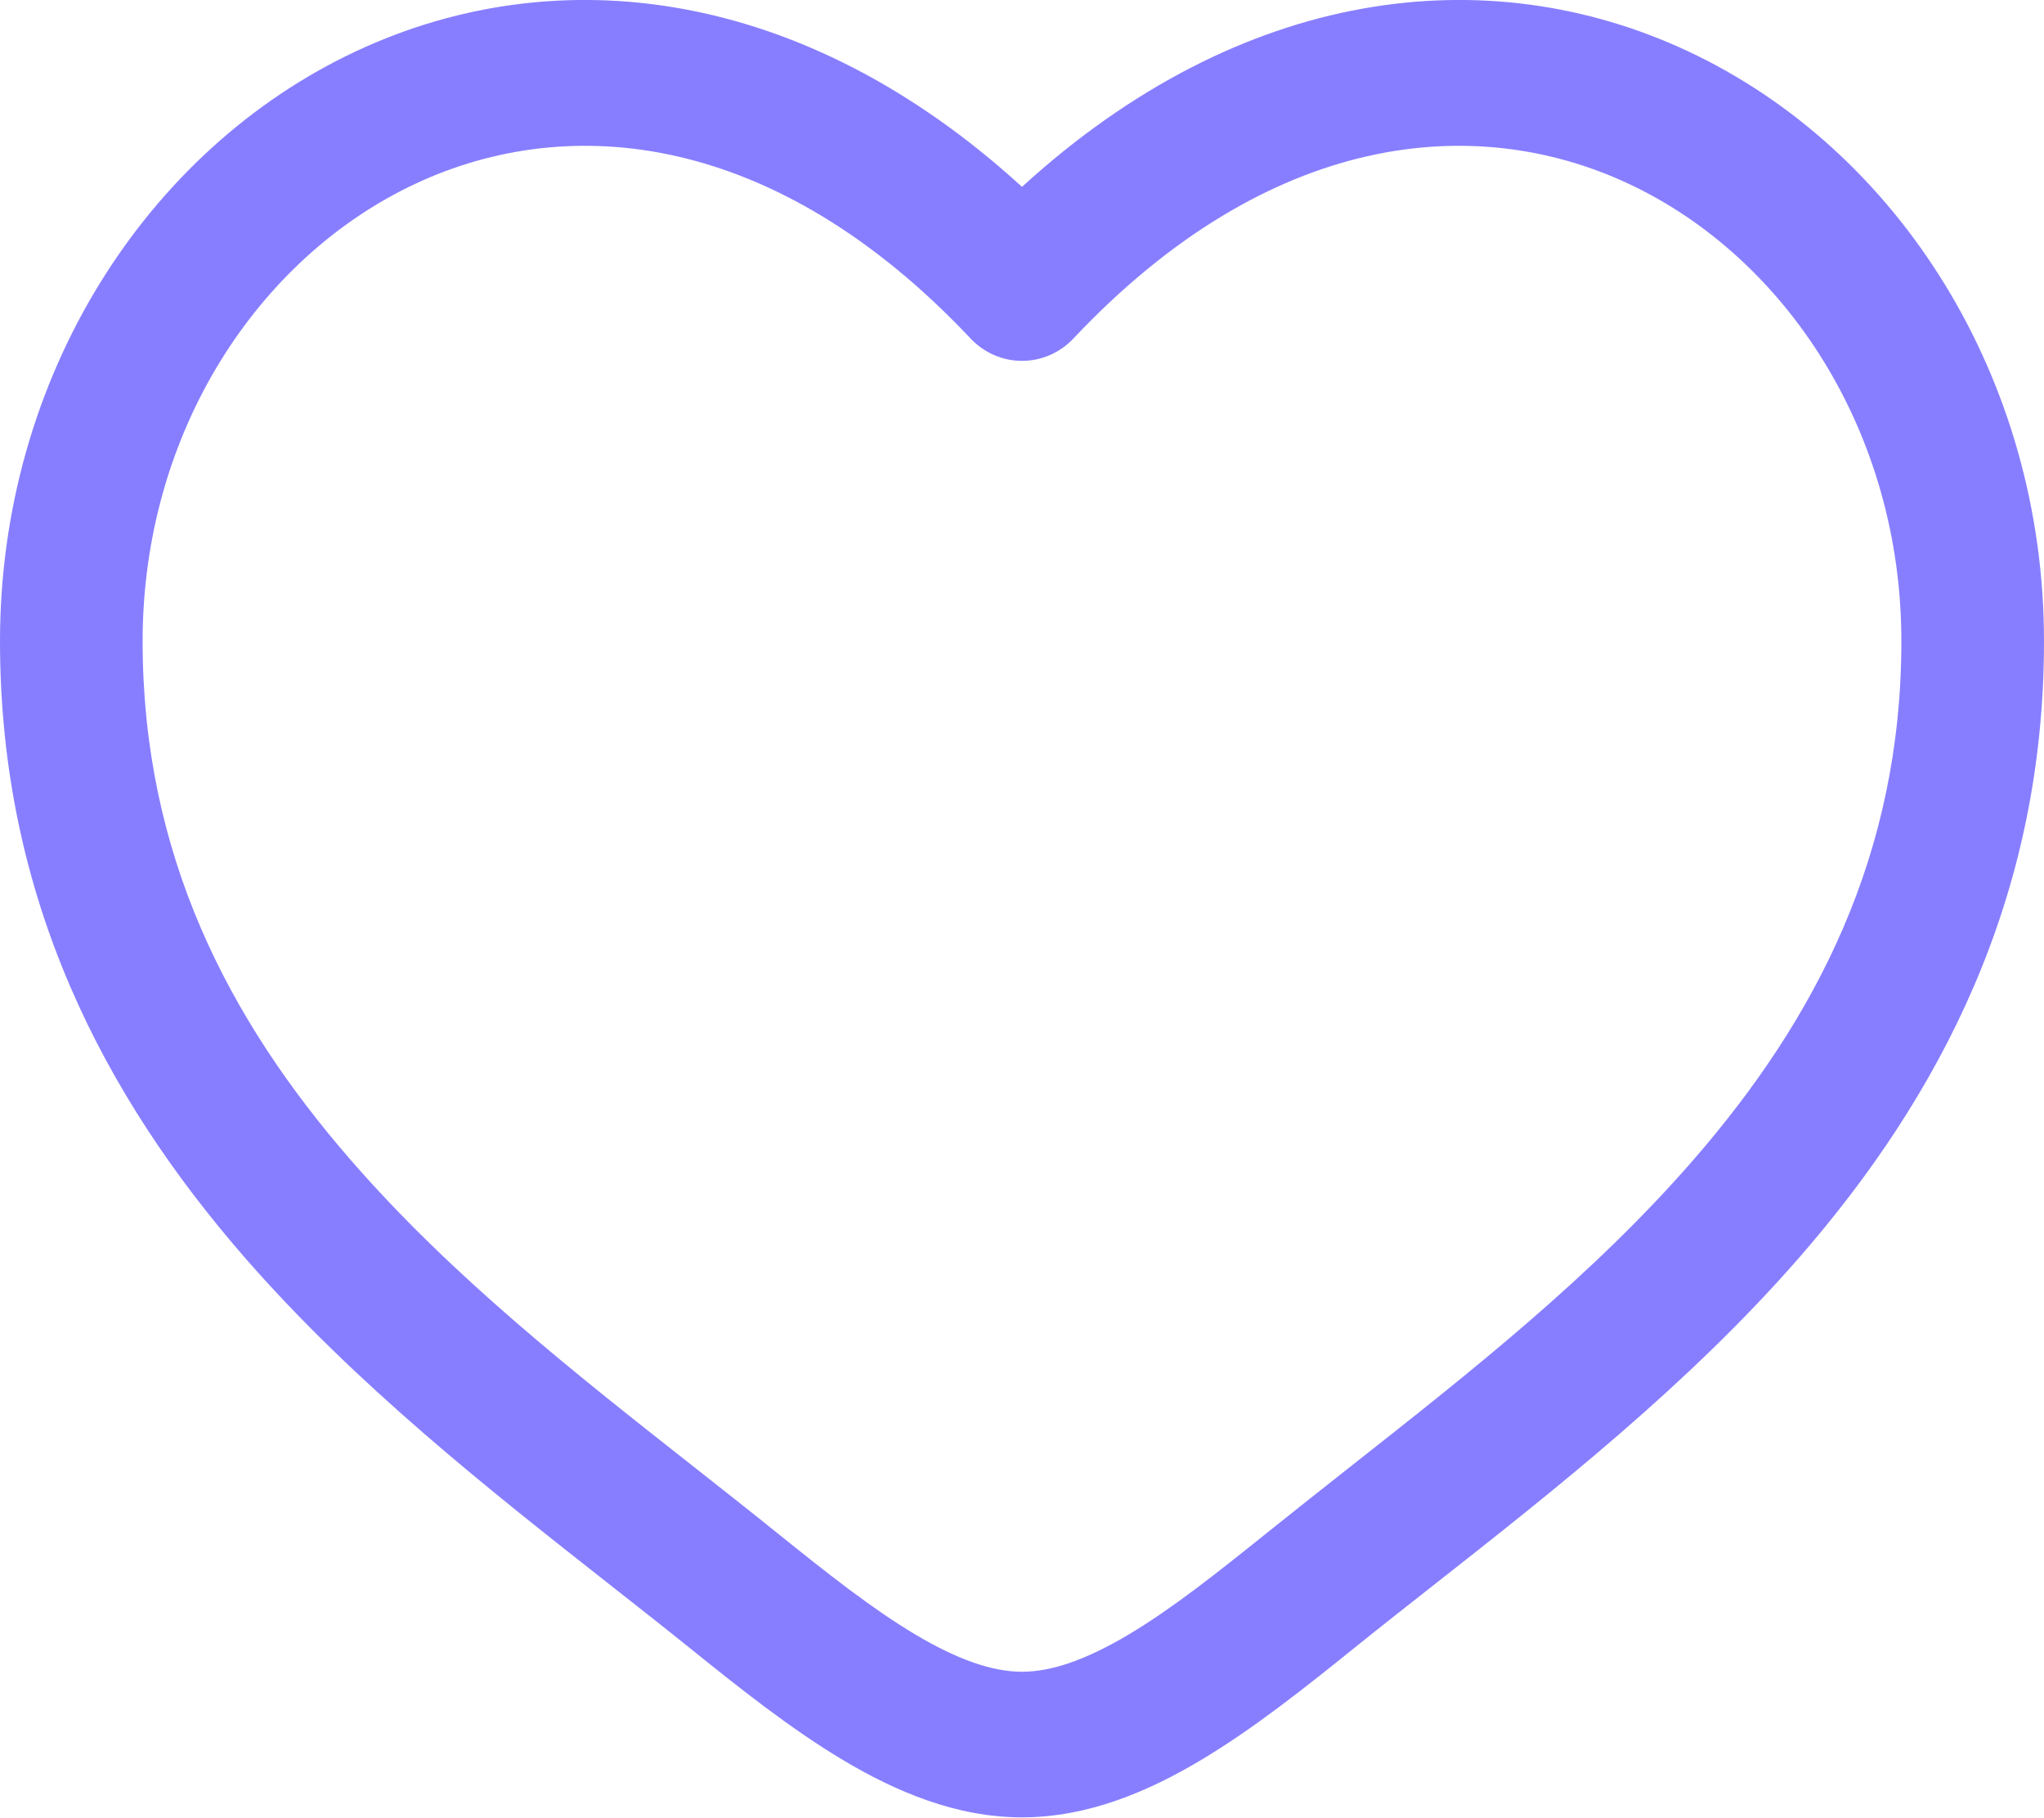
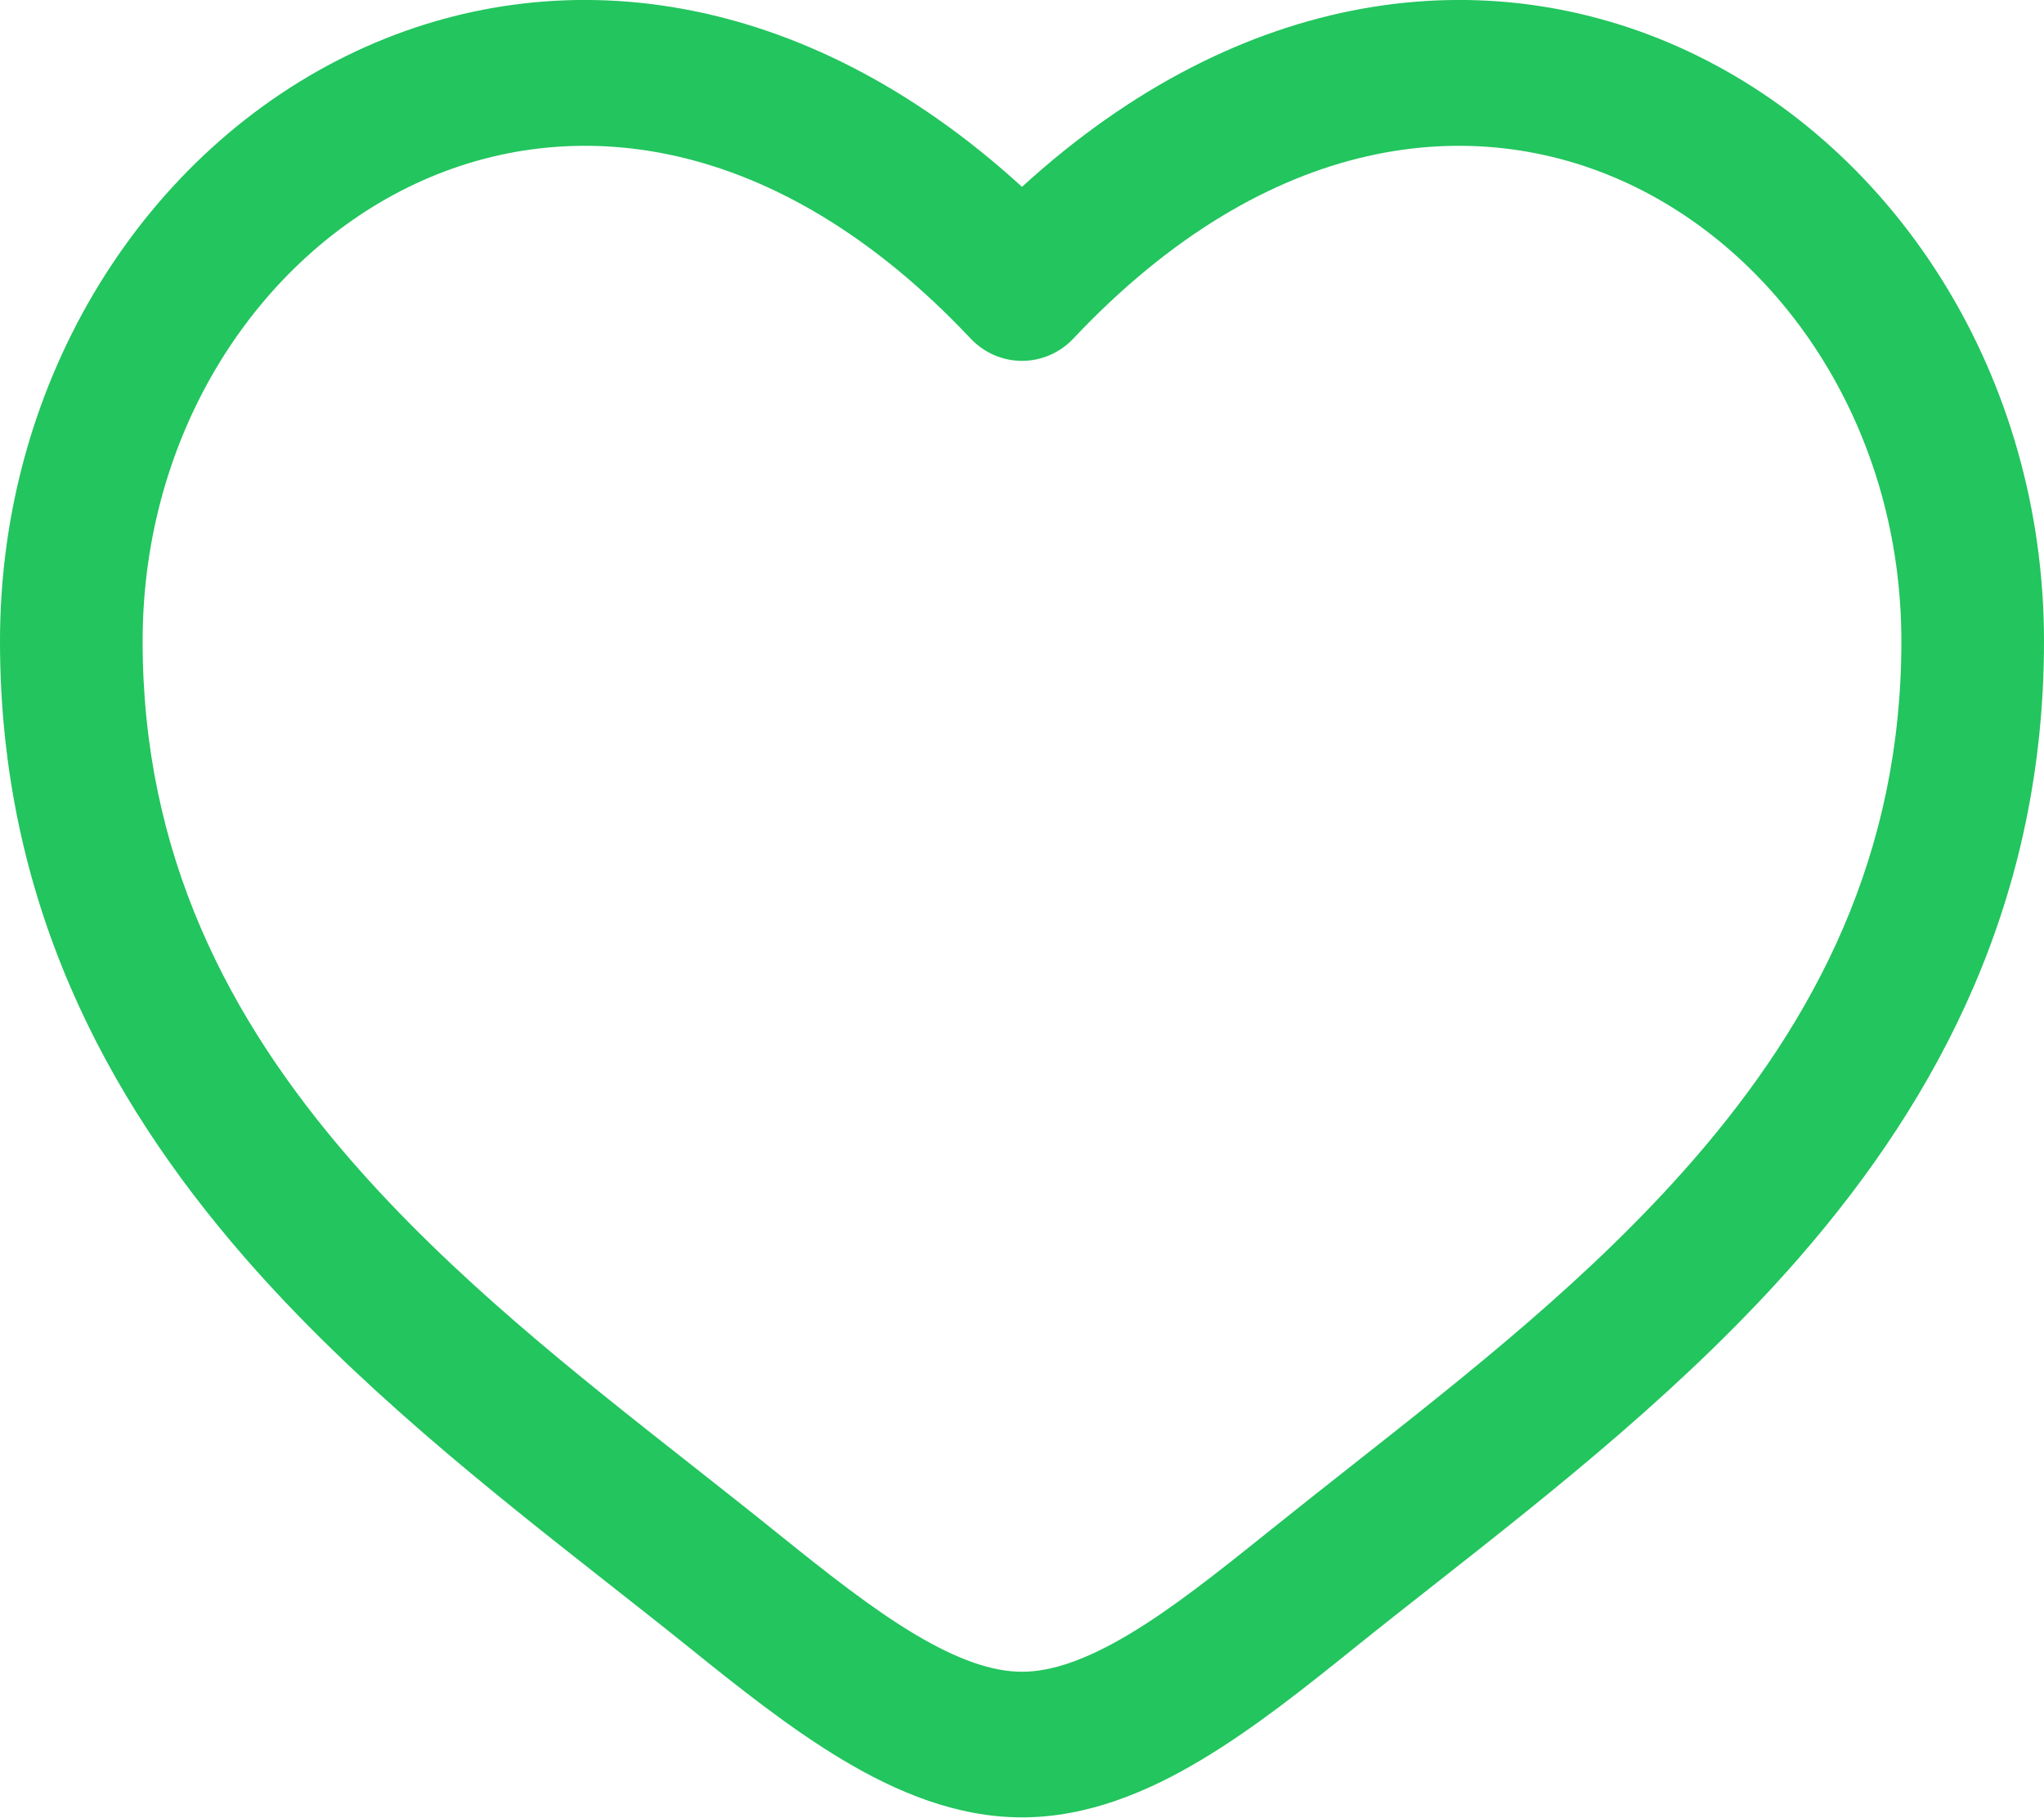
<svg xmlns="http://www.w3.org/2000/svg" width="18" height="16" viewBox="0 0 18 16" fill="none">
-   <path fill-rule="evenodd" clip-rule="evenodd" d="M3.662 1.616C2.273 2.264 1.256 3.806 1.256 5.645C1.256 7.523 2.009 8.971 3.088 10.212C3.977 11.235 5.054 12.083 6.104 12.909C6.354 13.106 6.602 13.301 6.845 13.497C7.285 13.851 7.678 14.162 8.057 14.388C8.436 14.614 8.741 14.718 9 14.718C9.259 14.718 9.564 14.614 9.943 14.388C10.322 14.162 10.714 13.851 11.155 13.497C11.399 13.301 11.646 13.106 11.896 12.909C12.946 12.082 14.023 11.235 14.912 10.212C15.991 8.971 16.744 7.523 16.744 5.645C16.744 3.806 15.727 2.264 14.338 1.616C12.988 0.986 11.175 1.153 9.452 2.981C9.334 3.106 9.171 3.177 9 3.177C8.829 3.177 8.666 3.106 8.548 2.981C6.825 1.153 5.012 0.986 3.662 1.616ZM9 1.645C7.064 -0.123 4.897 -0.371 3.14 0.449C1.285 1.315 0 3.326 0 5.645C0 7.923 0.93 9.662 2.149 11.064C3.125 12.186 4.32 13.126 5.376 13.956C5.615 14.144 5.847 14.326 6.068 14.504C6.496 14.849 6.957 15.217 7.423 15.495C7.89 15.774 8.422 16 9 16C9.578 16 10.11 15.774 10.577 15.495C11.043 15.217 11.504 14.849 11.932 14.504C12.153 14.326 12.385 14.144 12.624 13.956C13.68 13.126 14.875 12.186 15.851 11.064C17.07 9.662 18 7.923 18 5.645C18 3.326 16.715 1.315 14.86 0.449C13.103 -0.371 10.936 -0.123 9 1.645Z" fill="#877EFF" />
+   <path fill-rule="evenodd" clip-rule="evenodd" d="M3.662 1.616C2.273 2.264 1.256 3.806 1.256 5.645C1.256 7.523 2.009 8.971 3.088 10.212C3.977 11.235 5.054 12.083 6.104 12.909C6.354 13.106 6.602 13.301 6.845 13.497C7.285 13.851 7.678 14.162 8.057 14.388C8.436 14.614 8.741 14.718 9 14.718C9.259 14.718 9.564 14.614 9.943 14.388C10.322 14.162 10.714 13.851 11.155 13.497C11.399 13.301 11.646 13.106 11.896 12.909C12.946 12.082 14.023 11.235 14.912 10.212C15.991 8.971 16.744 7.523 16.744 5.645C16.744 3.806 15.727 2.264 14.338 1.616C12.988 0.986 11.175 1.153 9.452 2.981C9.334 3.106 9.171 3.177 9 3.177C8.829 3.177 8.666 3.106 8.548 2.981C6.825 1.153 5.012 0.986 3.662 1.616ZM9 1.645C7.064 -0.123 4.897 -0.371 3.14 0.449C1.285 1.315 0 3.326 0 5.645C0 7.923 0.93 9.662 2.149 11.064C3.125 12.186 4.32 13.126 5.376 13.956C5.615 14.144 5.847 14.326 6.068 14.504C6.496 14.849 6.957 15.217 7.423 15.495C7.89 15.774 8.422 16 9 16C9.578 16 10.11 15.774 10.577 15.495C11.043 15.217 11.504 14.849 11.932 14.504C12.153 14.326 12.385 14.144 12.624 13.956C13.68 13.126 14.875 12.186 15.851 11.064C17.07 9.662 18 7.923 18 5.645C18 3.326 16.715 1.315 14.86 0.449C13.103 -0.371 10.936 -0.123 9 1.645Z" fill="#22C55E" />
</svg>
